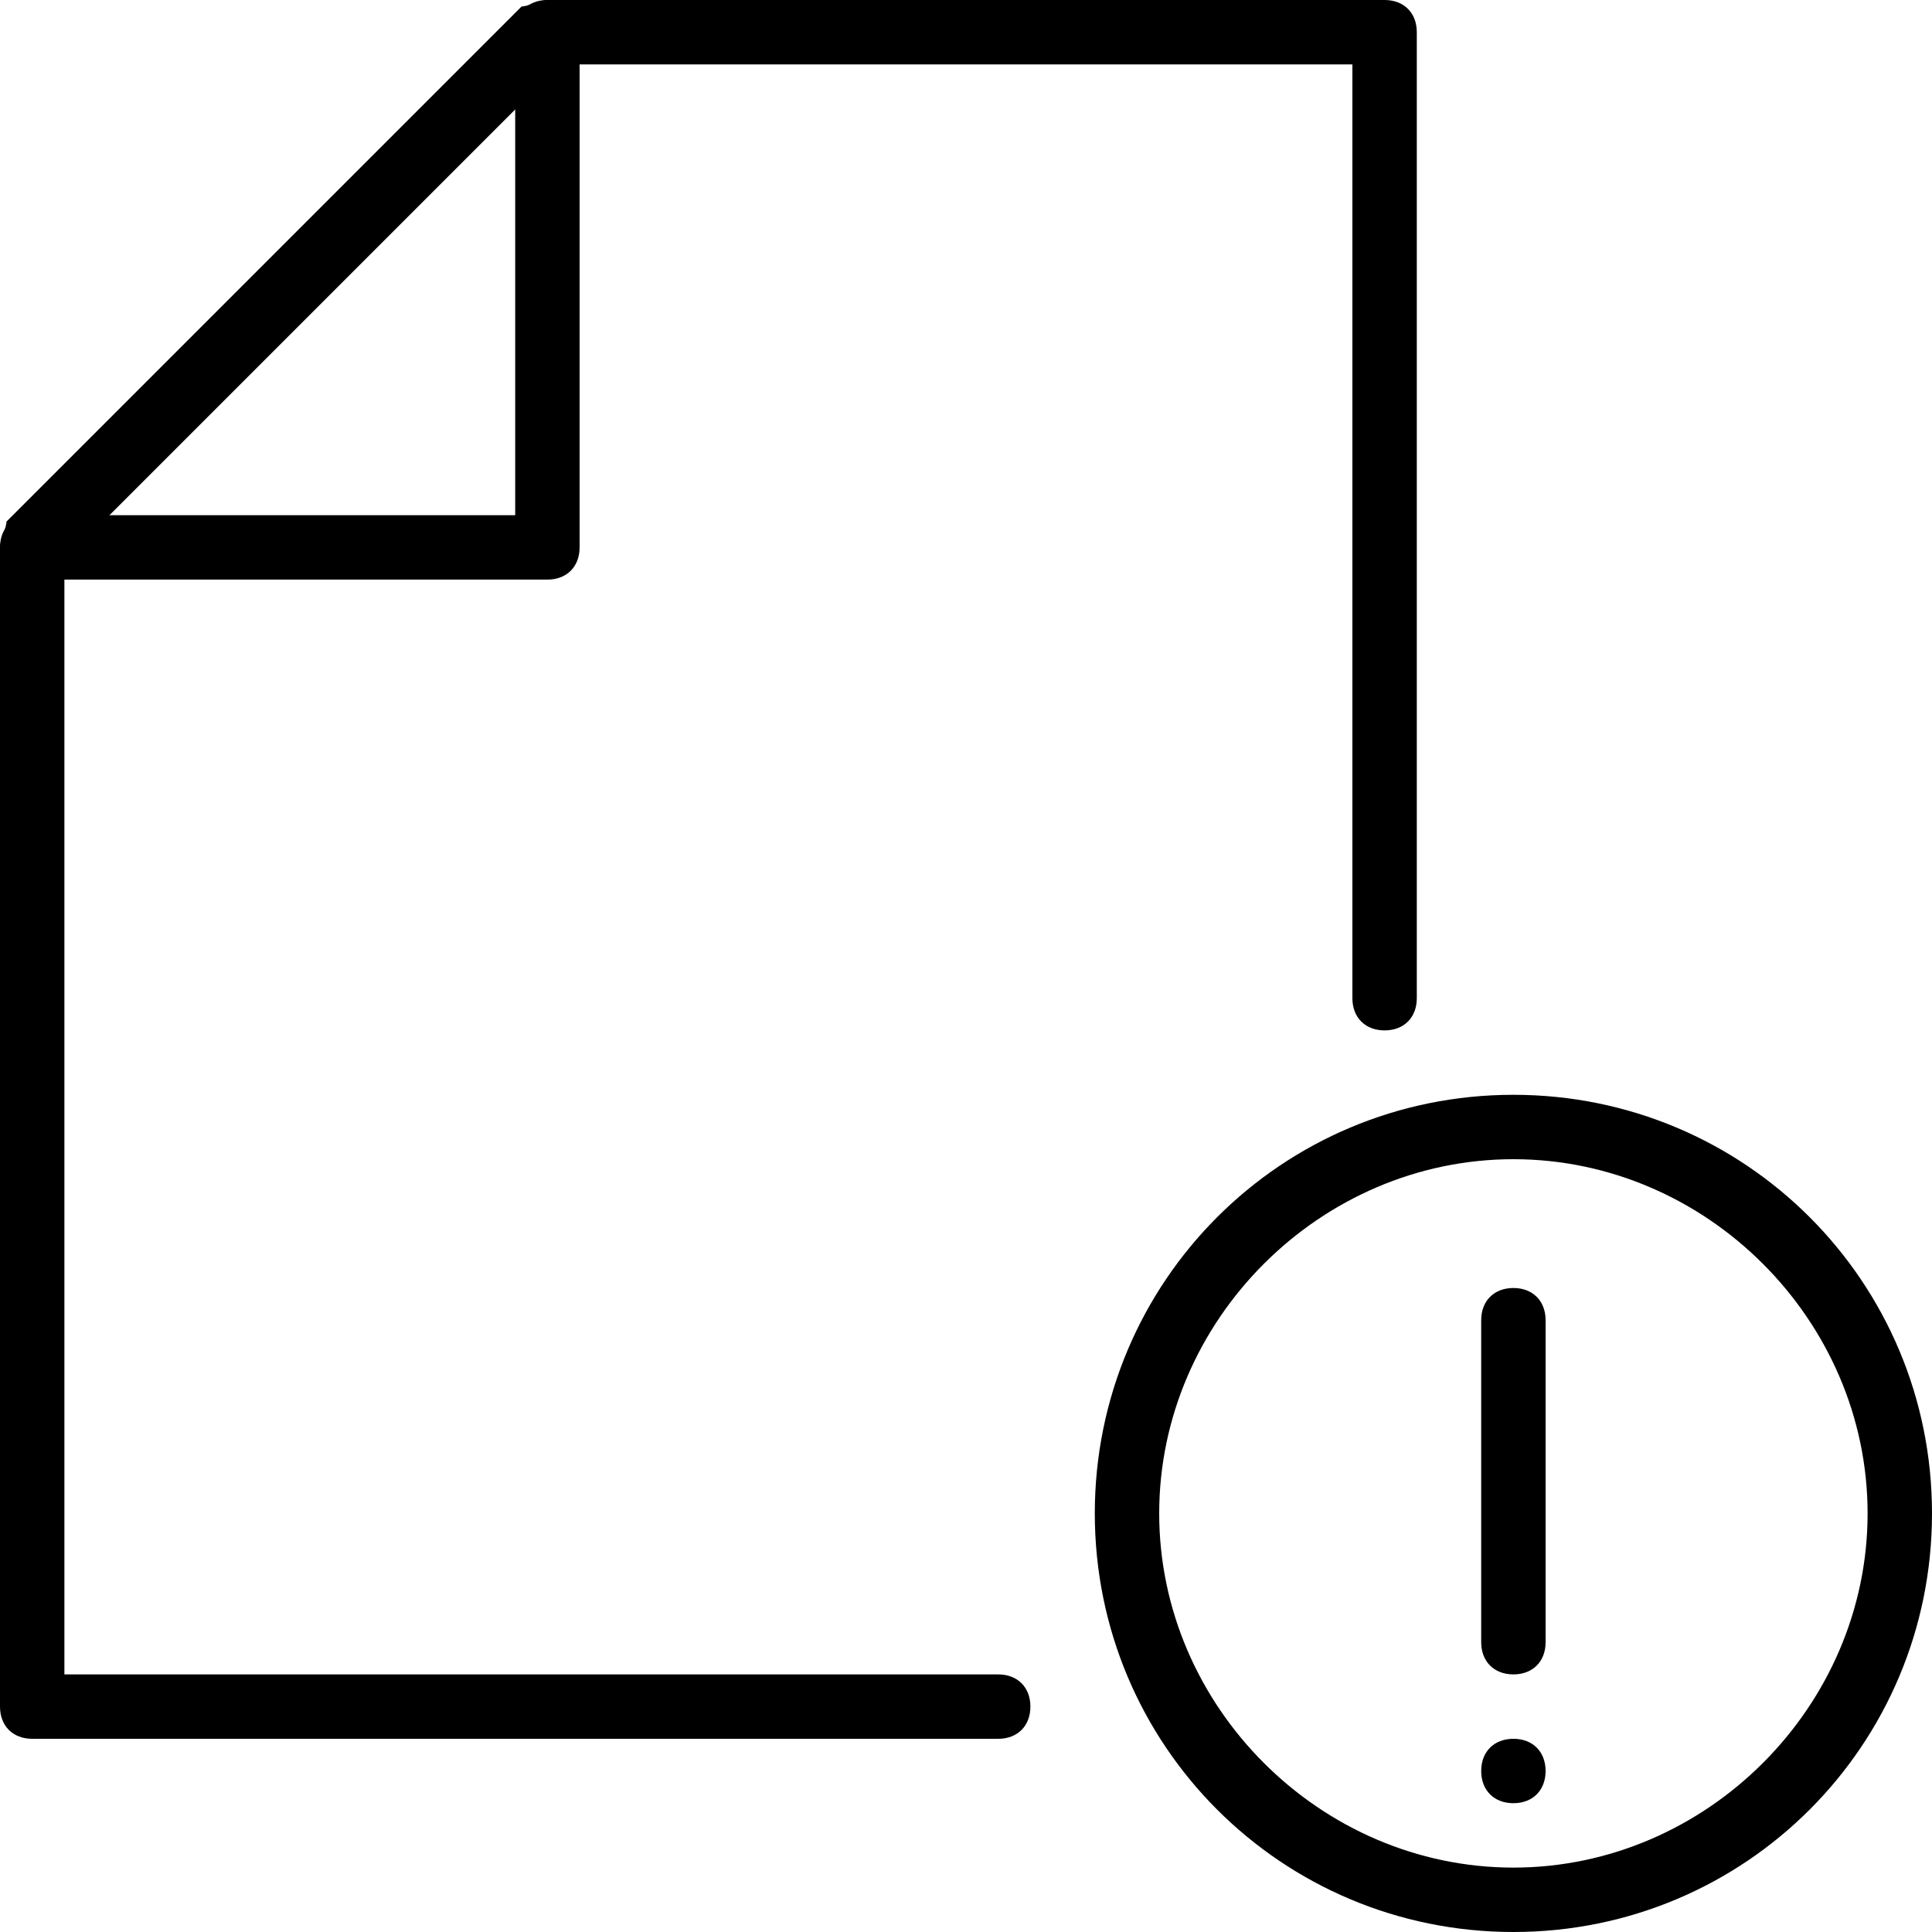
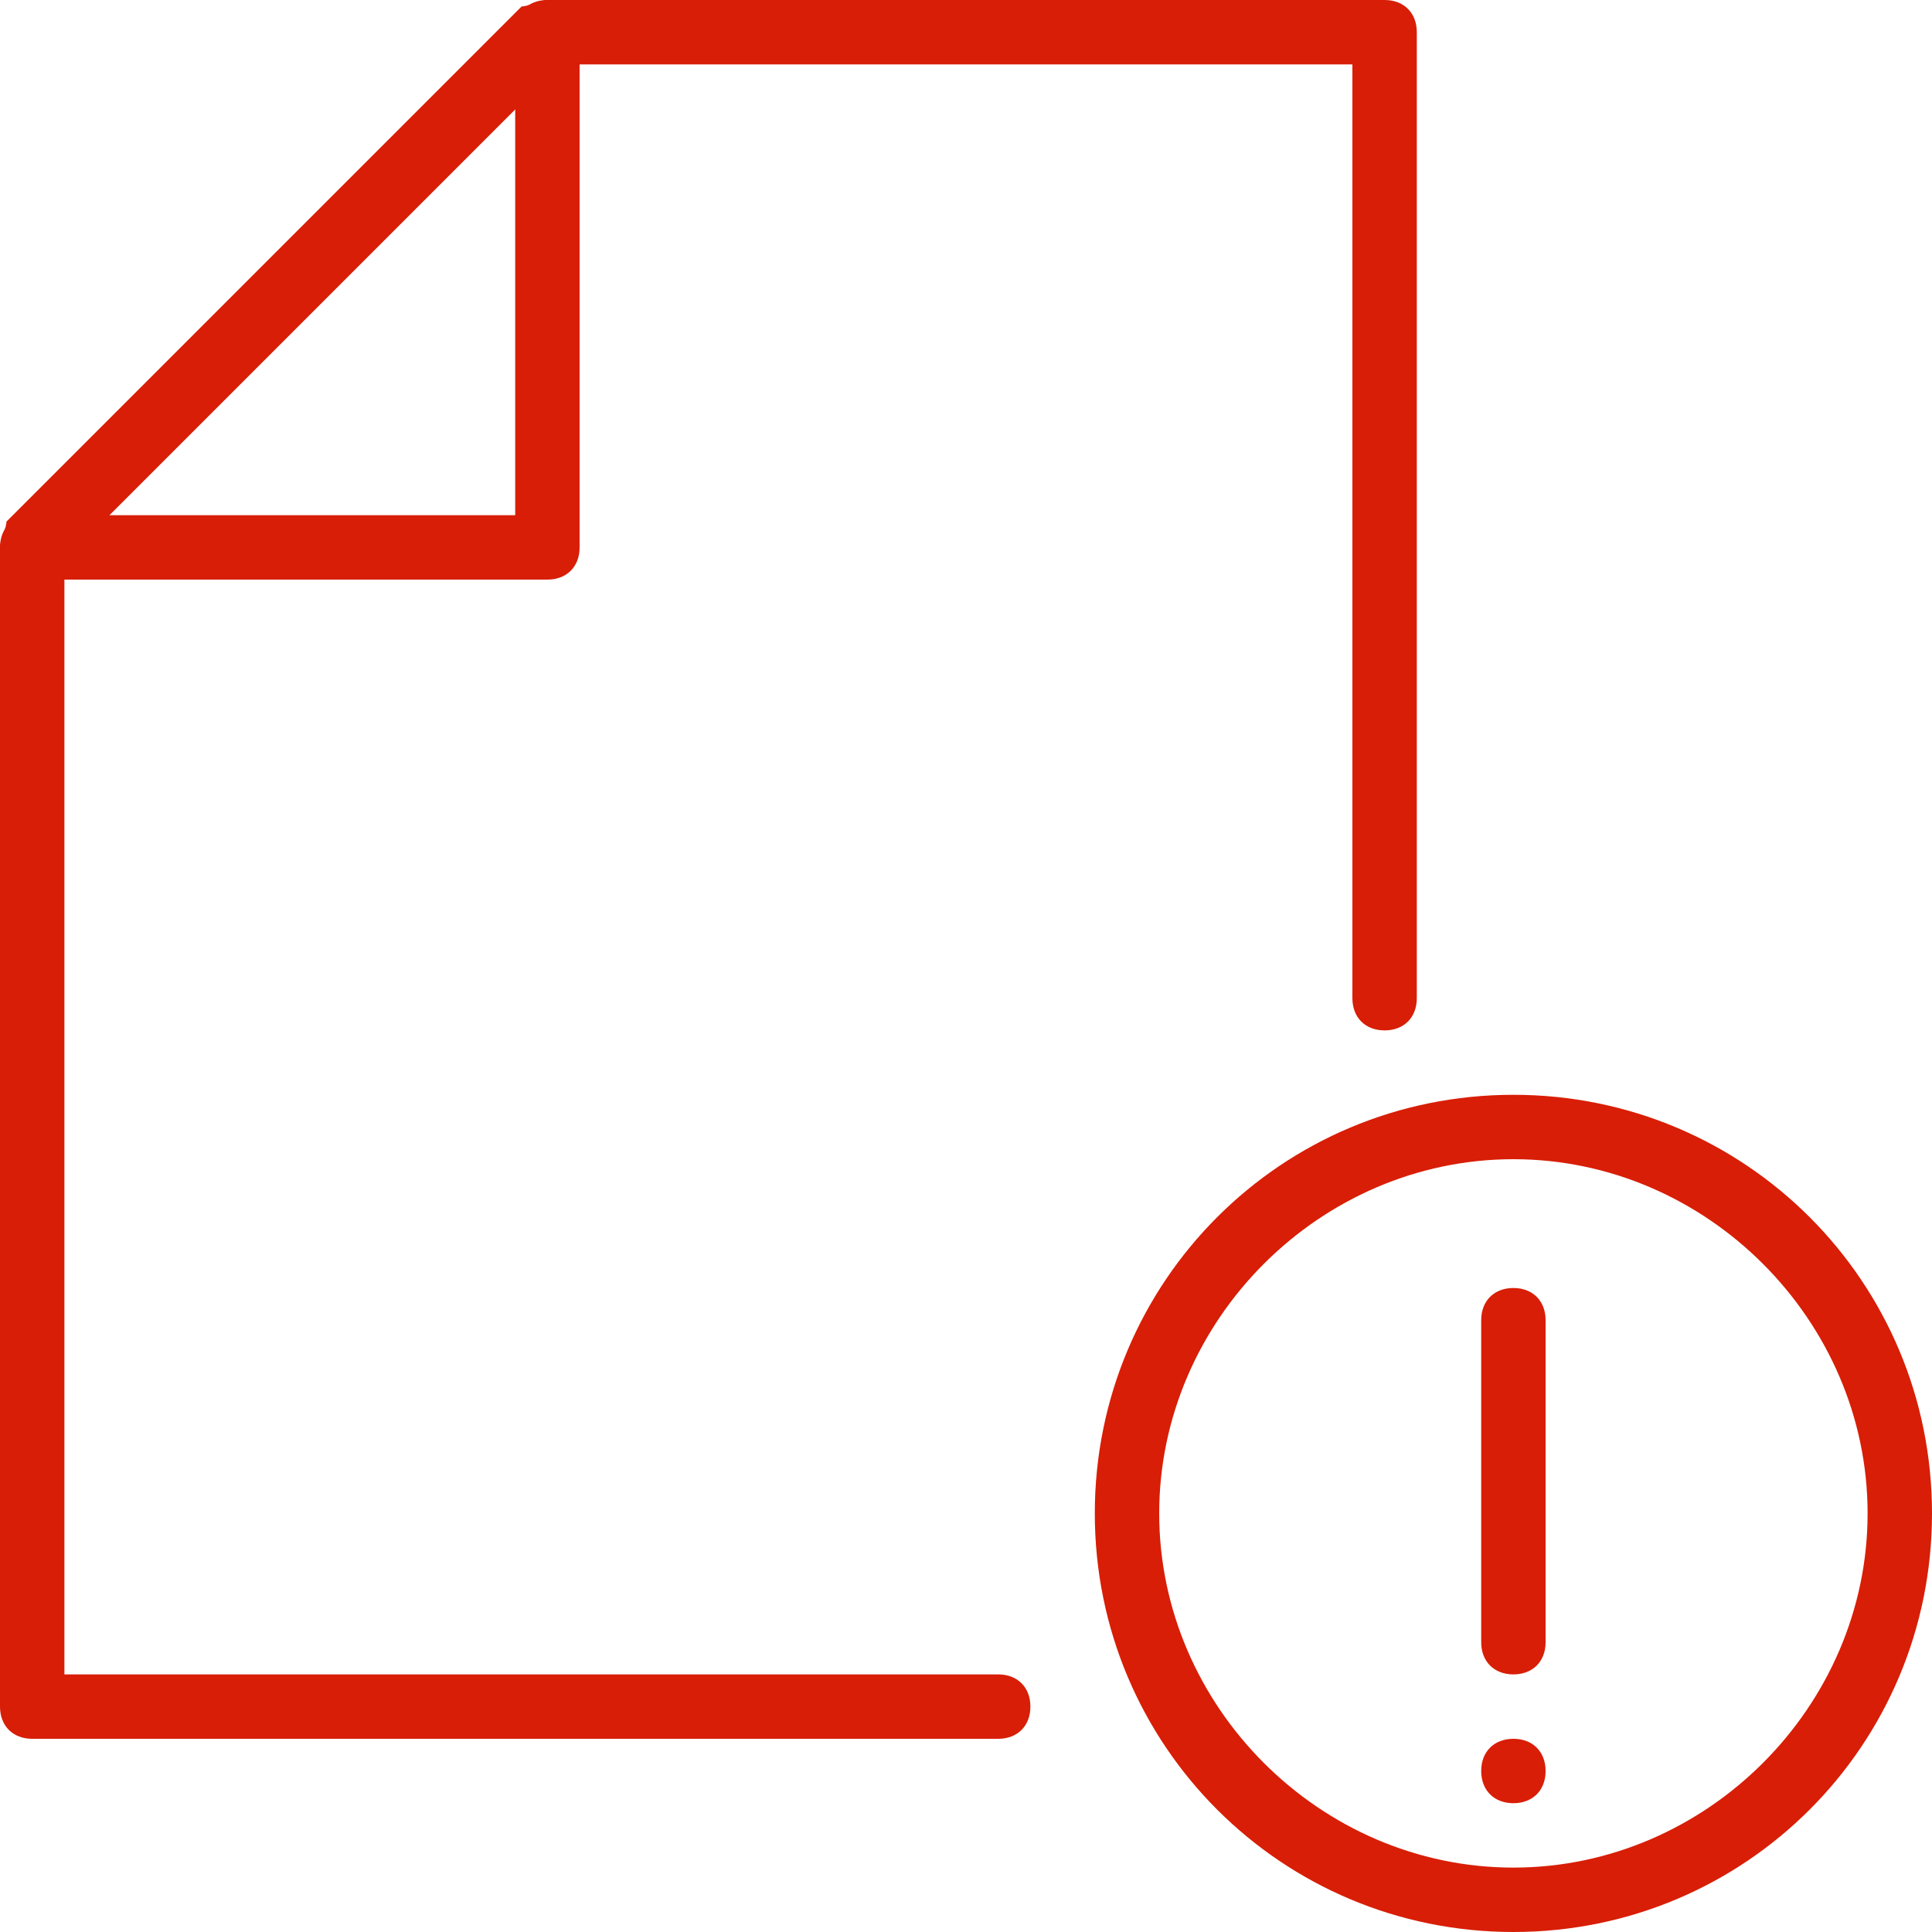
- <svg xmlns="http://www.w3.org/2000/svg" t="1617022345189" class="icon" viewBox="0 0 1024 1024" version="1.1" p-id="35686" width="200" height="200">
+ <svg xmlns="http://www.w3.org/2000/svg" t="1617022345189" class="icon" viewBox="0 0 1024 1024" version="1.1" p-id="35686" data-spm-anchor-id="a313x.7781069.0.i30" width="200" height="200">
  <defs>
    <style type="text/css" />
  </defs>
-   <path d="M529.067 921.6H17.067c-10.24 0-17.067-6.827-17.067-17.067v-614.4c0-3.413 3.413-10.24 3.413-13.653l273.067-273.067c3.413 0 10.24-3.413 13.653-3.413h443.733c10.24 0 17.067 6.827 17.067 17.067v512c0 10.24-6.827 17.067-17.067 17.067s-17.067-6.827-17.067-17.067V34.133H296.96L34.133 296.96V887.467h494.933c10.24 0 17.067 6.827 17.067 17.067s-6.827 17.067-17.067 17.067z" fill="" p-id="35687" />
-   <path d="M290.133 307.2h-273.067C6.827 307.2 0 300.373 0 290.133S6.827 273.067 17.067 273.067H273.067V17.067c0-10.24 6.827-17.067 17.067-17.067s17.067 6.827 17.067 17.067v273.067c0 10.24-6.827 17.067-17.067 17.067zM802.133 887.467c-10.24 0-17.067-6.827-17.067-17.067v-170.667c0-10.24 6.827-17.067 17.067-17.067s17.067 6.827 17.067 17.067v170.667c0 10.24-6.827 17.067-17.067 17.067z" fill="" p-id="35688" />
-   <path d="M802.133 1024c-122.88 0-221.867-98.987-221.867-221.867s98.987-221.867 221.867-221.867 221.867 98.987 221.867 221.867-98.987 221.867-221.867 221.867z m0-409.6c-102.4 0-187.733 85.333-187.733 187.733s85.333 187.733 187.733 187.733 187.733-85.333 187.733-187.733-85.333-187.733-187.733-187.733z" fill="" p-id="35689" />
-   <path d="M802.133 955.733c-10.24 0-17.067-6.827-17.067-17.067s6.827-17.067 17.067-17.067 17.067 6.827 17.067 17.067-6.827 17.067-17.067 17.067z" fill="" p-id="35690" />
+   <path d="M529.067 921.6H17.067c-10.24 0-17.067-6.827-17.067-17.067v-614.4c0-3.413 3.413-10.24 3.413-13.653l273.067-273.067c3.413 0 10.24-3.413 13.653-3.413h443.733c10.24 0 17.067 6.827 17.067 17.067v512c0 10.24-6.827 17.067-17.067 17.067s-17.067-6.827-17.067-17.067V34.133H296.96L34.133 296.96V887.467h494.933c10.24 0 17.067 6.827 17.067 17.067s-6.827 17.067-17.067 17.067z" fill="#d81e06" p-id="35687" data-spm-anchor-id="a313x.7781069.0.i31" class="selected" />
+   <path d="M290.133 307.2h-273.067C6.827 307.2 0 300.373 0 290.133S6.827 273.067 17.067 273.067H273.067V17.067c0-10.24 6.827-17.067 17.067-17.067s17.067 6.827 17.067 17.067v273.067c0 10.24-6.827 17.067-17.067 17.067zM802.133 887.467c-10.24 0-17.067-6.827-17.067-17.067v-170.667c0-10.24 6.827-17.067 17.067-17.067s17.067 6.827 17.067 17.067v170.667c0 10.24-6.827 17.067-17.067 17.067z" fill="#d81e06" p-id="35688" data-spm-anchor-id="a313x.7781069.0.i32" class="selected" />
+   <path d="M802.133 1024c-122.88 0-221.867-98.987-221.867-221.867s98.987-221.867 221.867-221.867 221.867 98.987 221.867 221.867-98.987 221.867-221.867 221.867z m0-409.6c-102.4 0-187.733 85.333-187.733 187.733s85.333 187.733 187.733 187.733 187.733-85.333 187.733-187.733-85.333-187.733-187.733-187.733z" fill="#d81e06" p-id="35689" data-spm-anchor-id="a313x.7781069.0.i29" class="selected" />
+   <path d="M802.133 955.733c-10.24 0-17.067-6.827-17.067-17.067s6.827-17.067 17.067-17.067 17.067 6.827 17.067 17.067-6.827 17.067-17.067 17.067z" fill="#d81e06" p-id="35690" data-spm-anchor-id="a313x.7781069.0.i33" class="selected" />
</svg>
